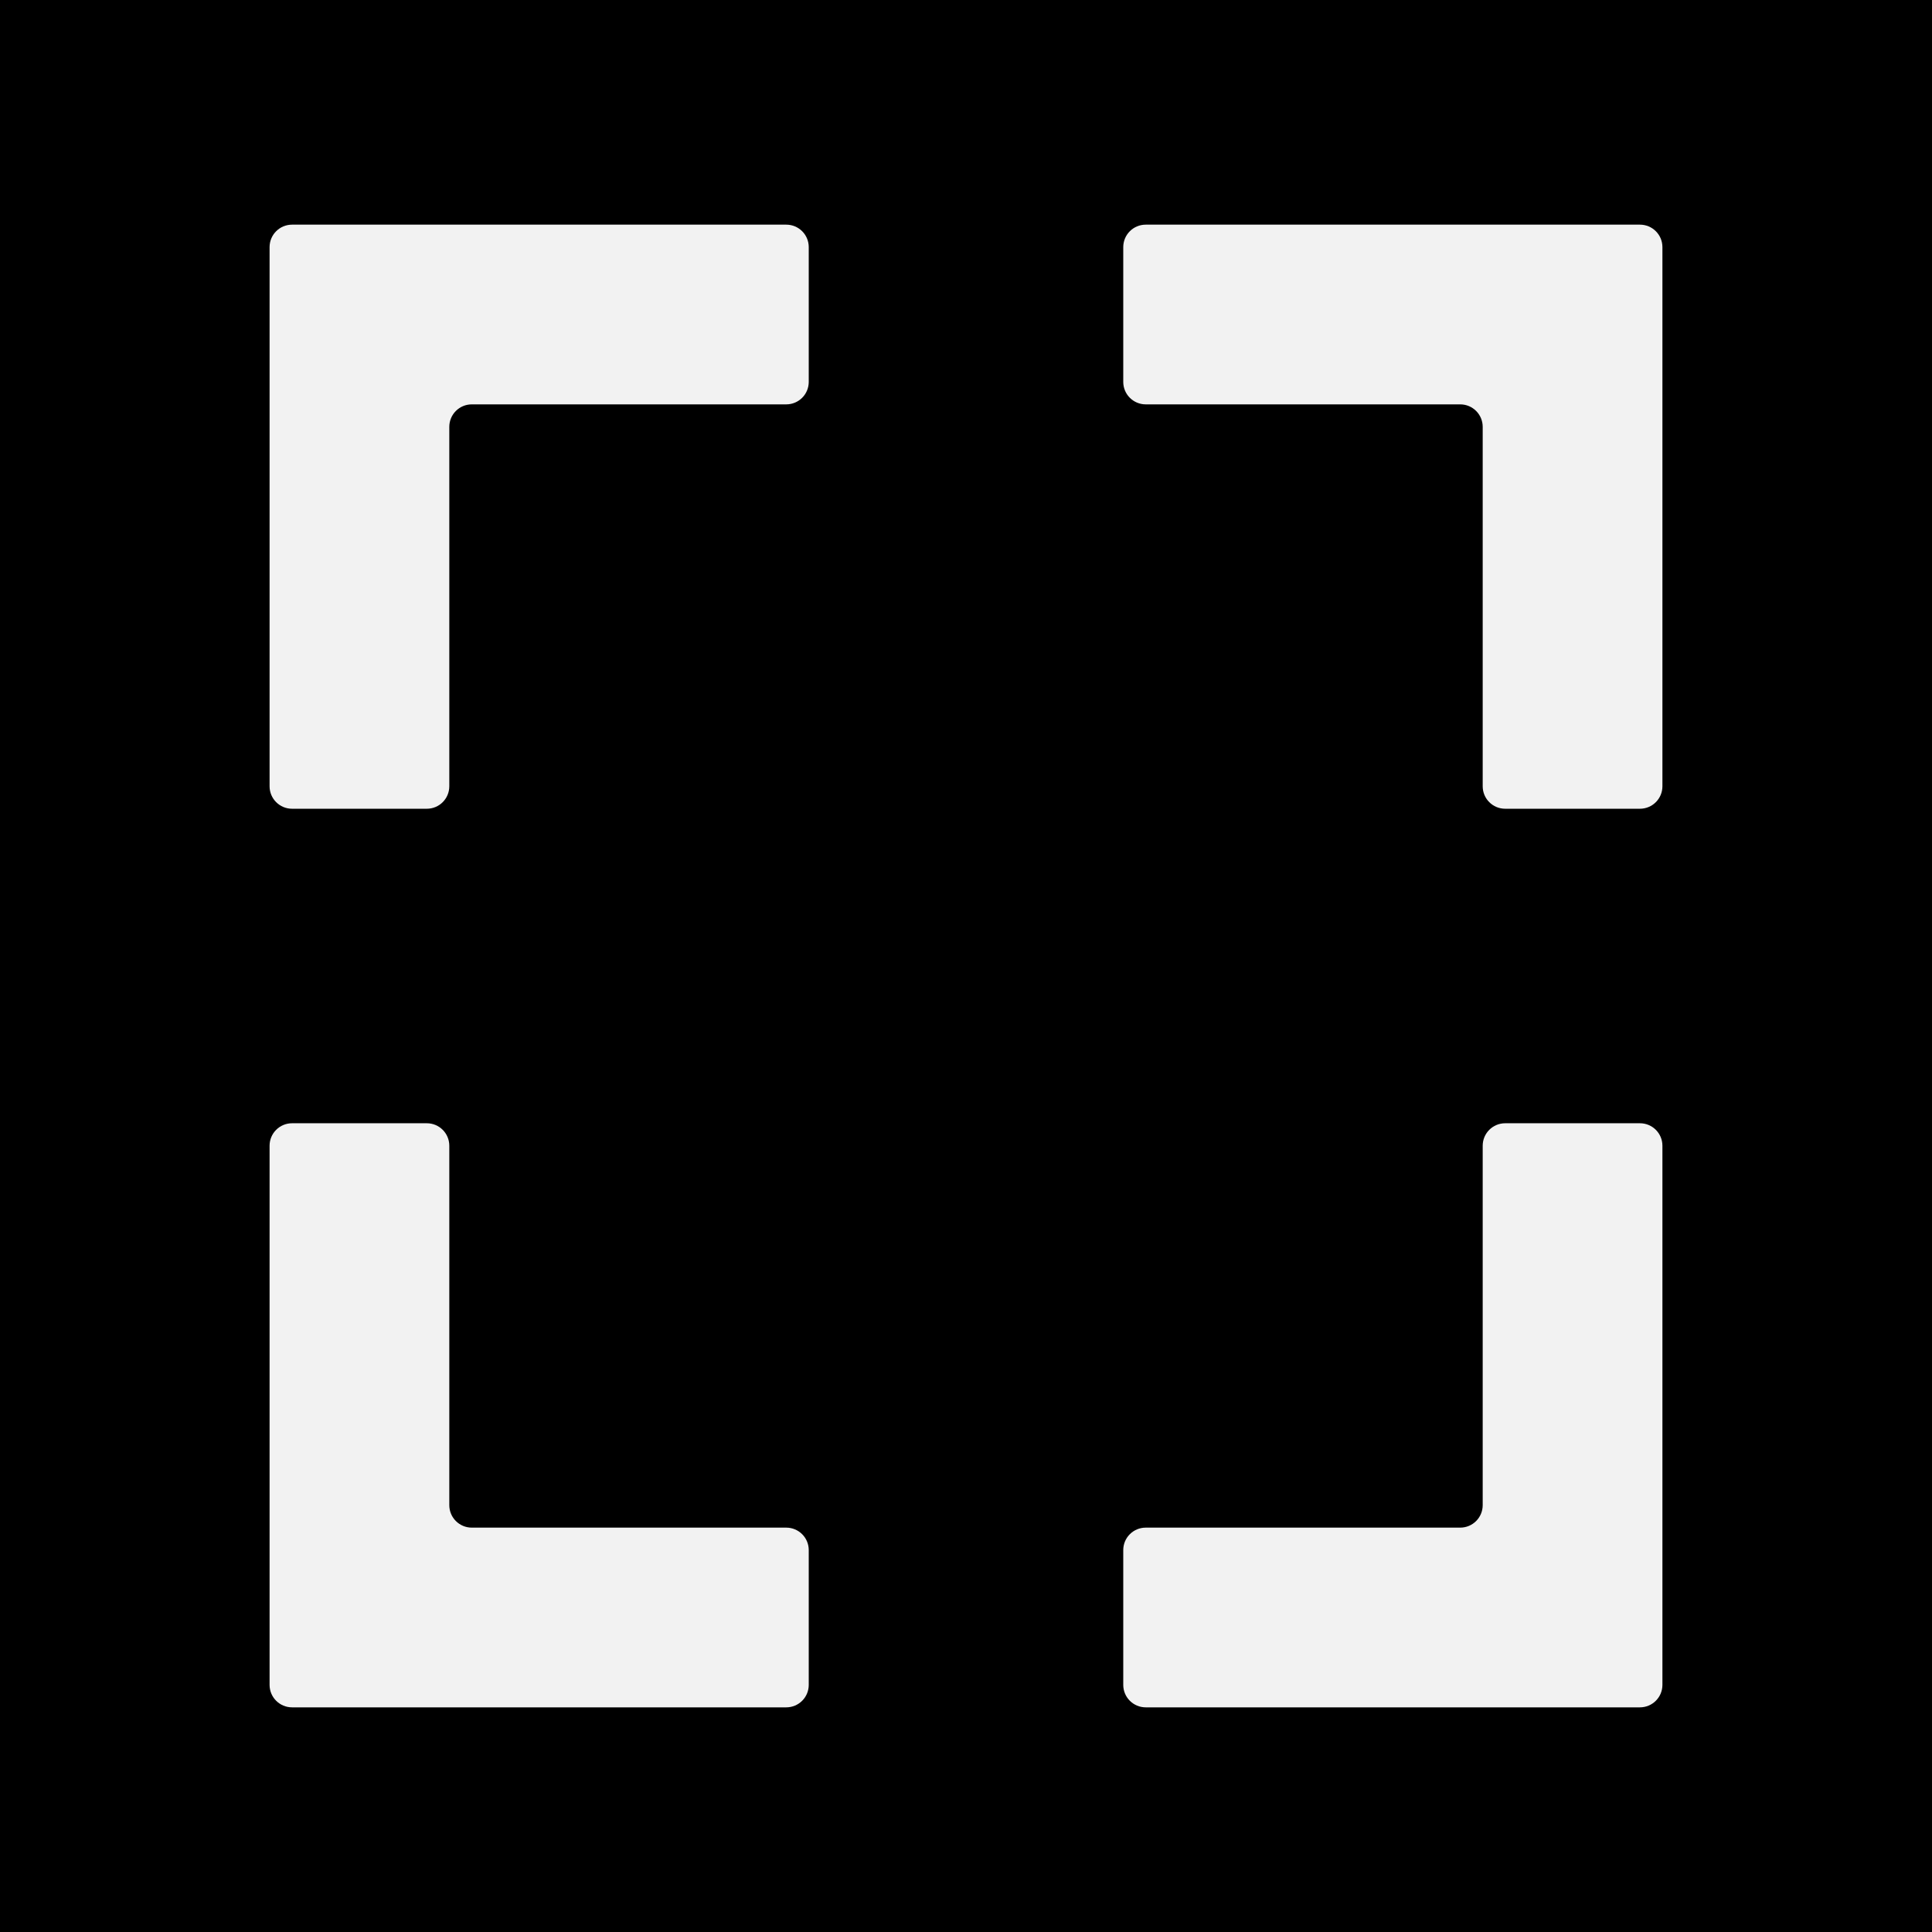
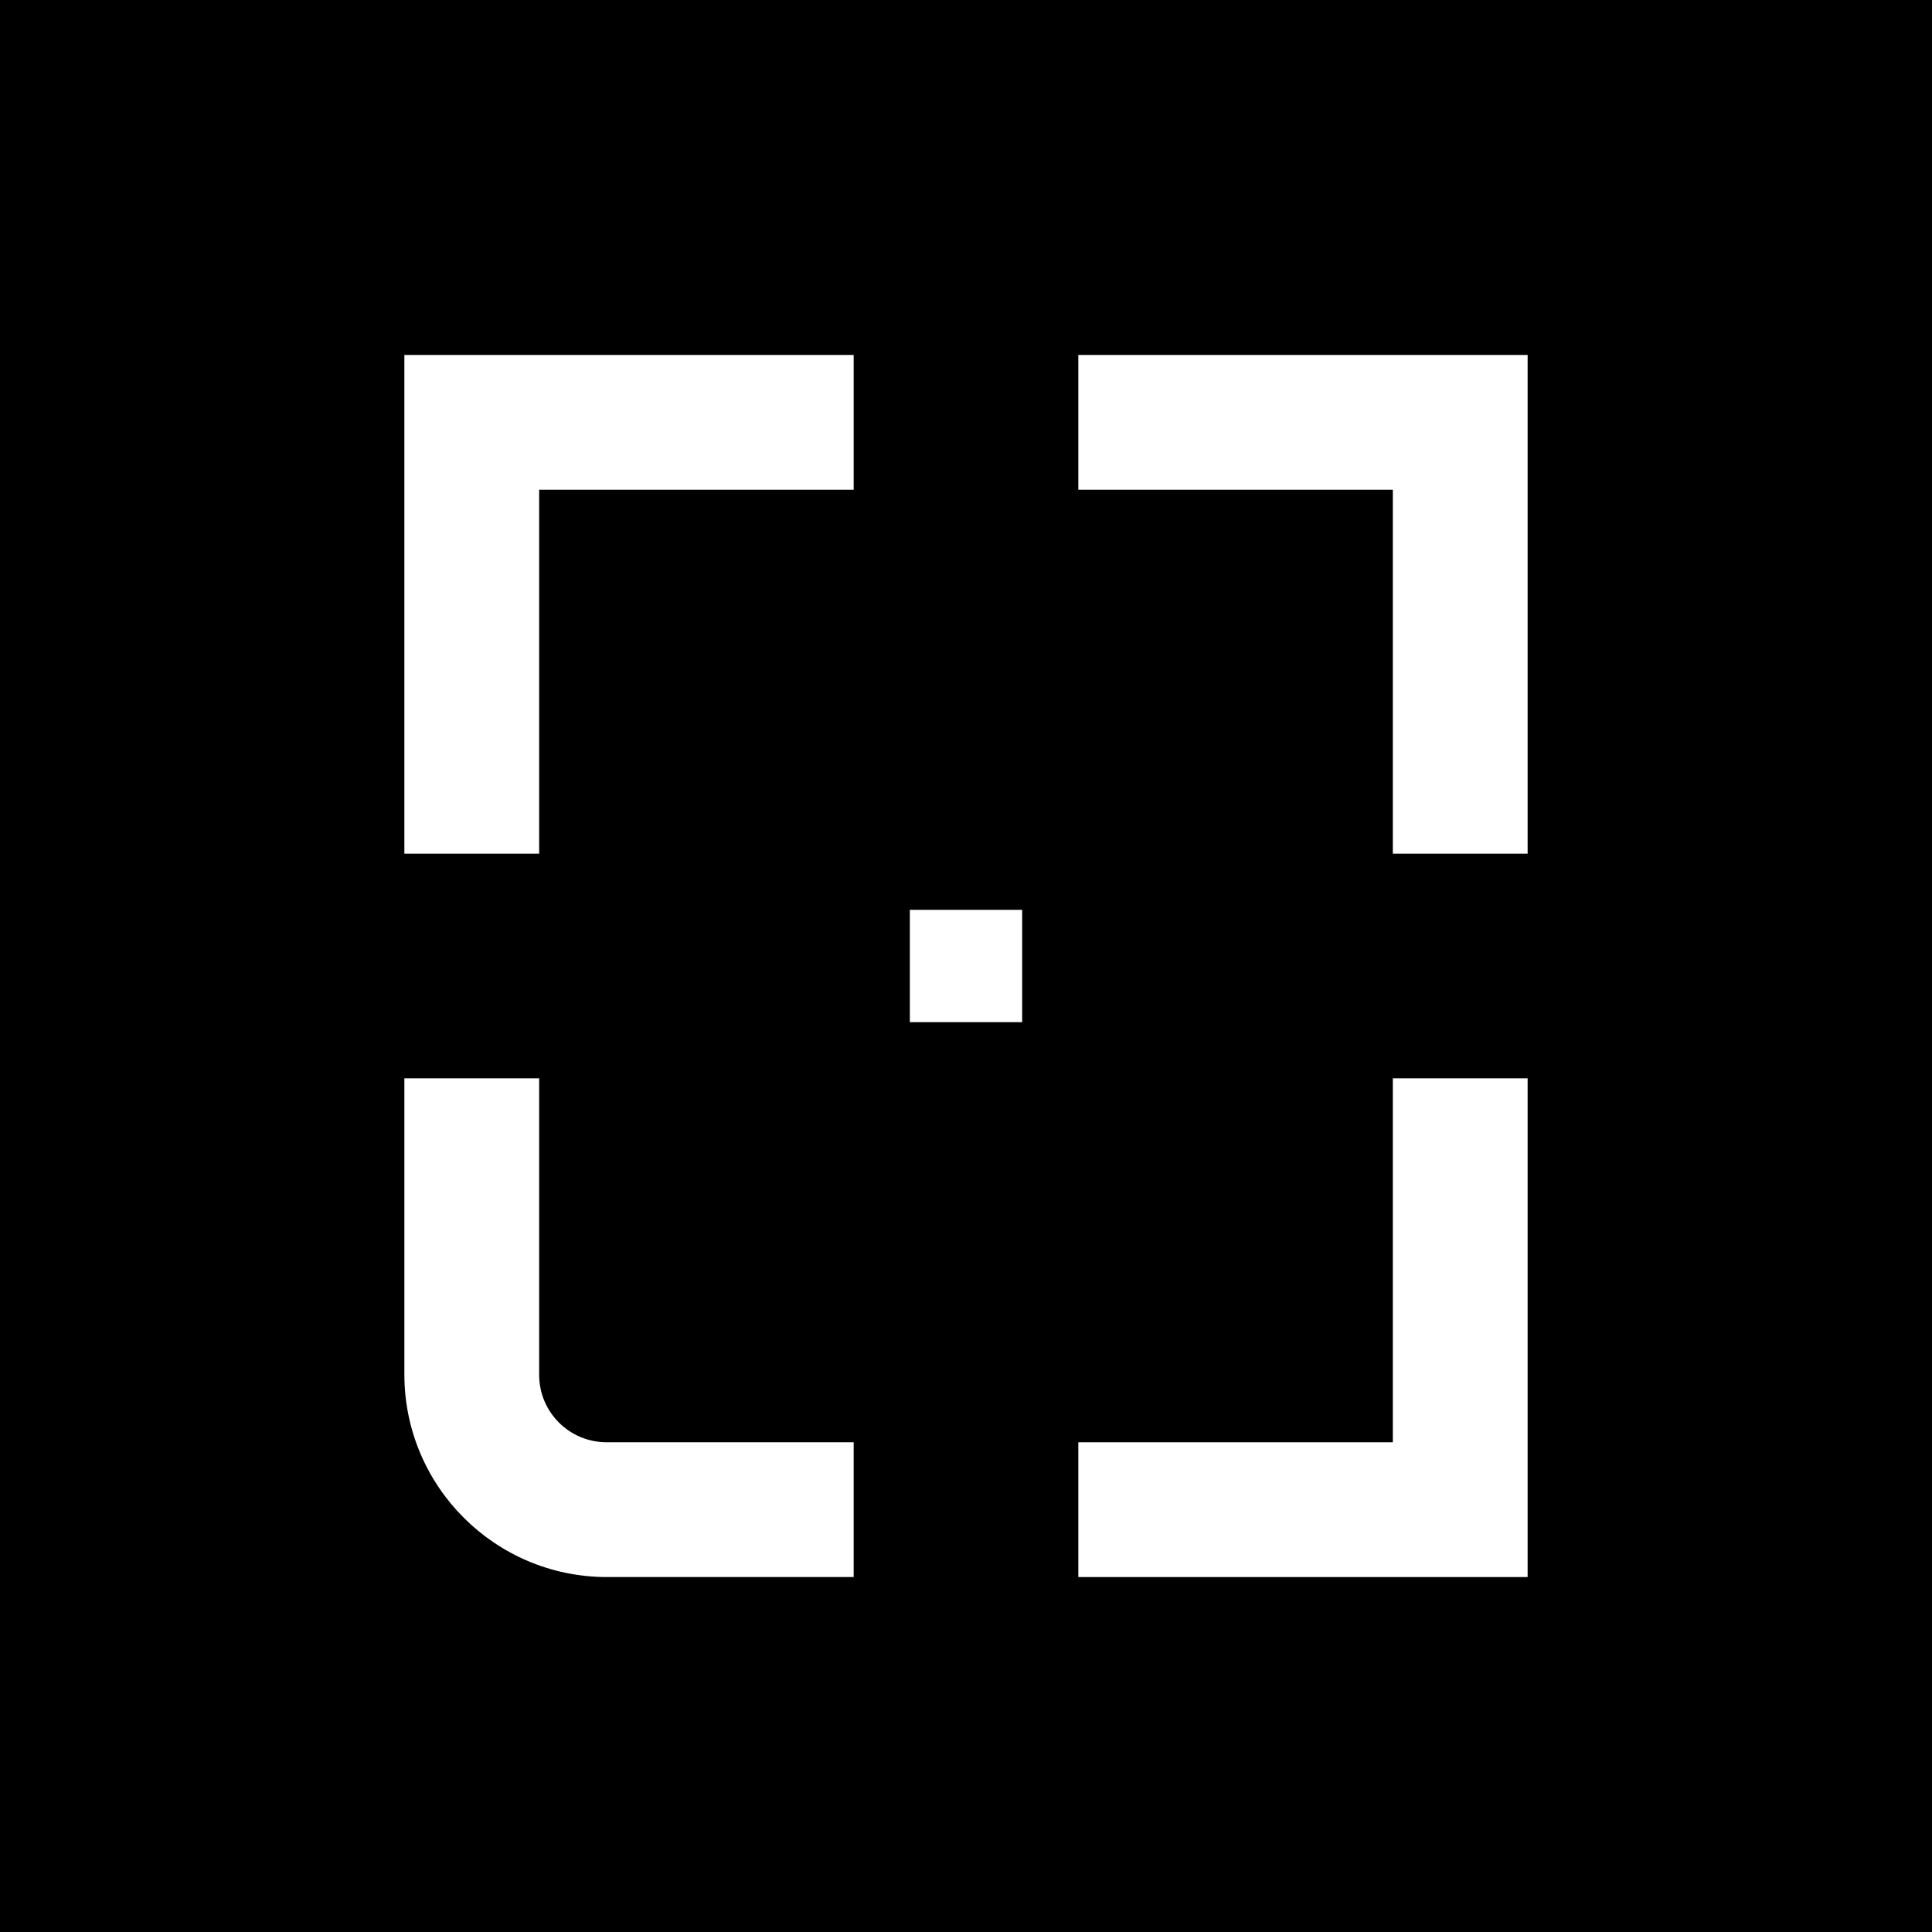
<svg xmlns="http://www.w3.org/2000/svg" viewBox="0 0 43 43">
  <defs>
-     <style>.cls-1{fill:#f2f2f2;}</style>
+     <style>.cls-1{fill:#fff;}</style>
  </defs>
  <g id="Layer_2" data-name="Layer 2">
-     <g id="_" data-name="+">
+     <g id="IN_copy" data-name="IN copy">
      <rect width="43" height="43" />
-       <path class="cls-1" d="M9.5,18h-3a.5.5,0,0,1-.5-.5V5.5A.5.5,0,0,1,6.5,5h11a.5.5,0,0,1,.5.5v3a.5.5,0,0,1-.5.5h-7a.5.5,0,0,0-.5.5v8A.5.5,0,0,1,9.5,18Z" />
-       <path class="cls-1" d="M36.5,18h-3a.5.5,0,0,1-.5-.5v-8a.5.5,0,0,0-.5-.5h-7a.5.5,0,0,1-.5-.5v-3a.5.5,0,0,1,.5-.5h11a.5.5,0,0,1,.5.5v12A.5.5,0,0,1,36.5,18Z" />
-       <path class="cls-1" d="M17.5,38H6.5a.5.5,0,0,1-.5-.5v-12a.5.5,0,0,1,.5-.5h3a.5.5,0,0,1,.5.5v8a.5.5,0,0,0,.5.5h7a.5.5,0,0,1,.5.5v3A.5.5,0,0,1,17.5,38Z" />
-       <path class="cls-1" d="M36.5,38h-11a.5.5,0,0,1-.5-.5v-3a.5.5,0,0,1,.5-.5h7a.5.5,0,0,0,.5-.5v-8a.5.5,0,0,1,.5-.5h3a.5.5,0,0,1,.5.5v12A.5.5,0,0,1,36.5,38Z" />
+       <polygon class="cls-1" points="34 35.1 24 35.1 24 32.1 31 32.1 31 24 34 24 34 35.1" />
+       <polygon class="cls-1" points="12 19 9 19 9 7.9 19 7.9 19 10.9 12 10.9 12 19" />
+       <polygon class="cls-1" points="34 19 31 19 31 10.9 24 10.9 24 7.9 34 7.9 34 19" />
+       <path class="cls-1" d="M19,35.1H13.5A4.51,4.51,0,0,1,9,30.6V24h3v6.6a1.5,1.5,0,0,0,1.5,1.5H19Z" />
+       <rect class="cls-1" x="20.25" y="20.25" width="2.5" height="2.5" />
    </g>
  </g>
</svg>
